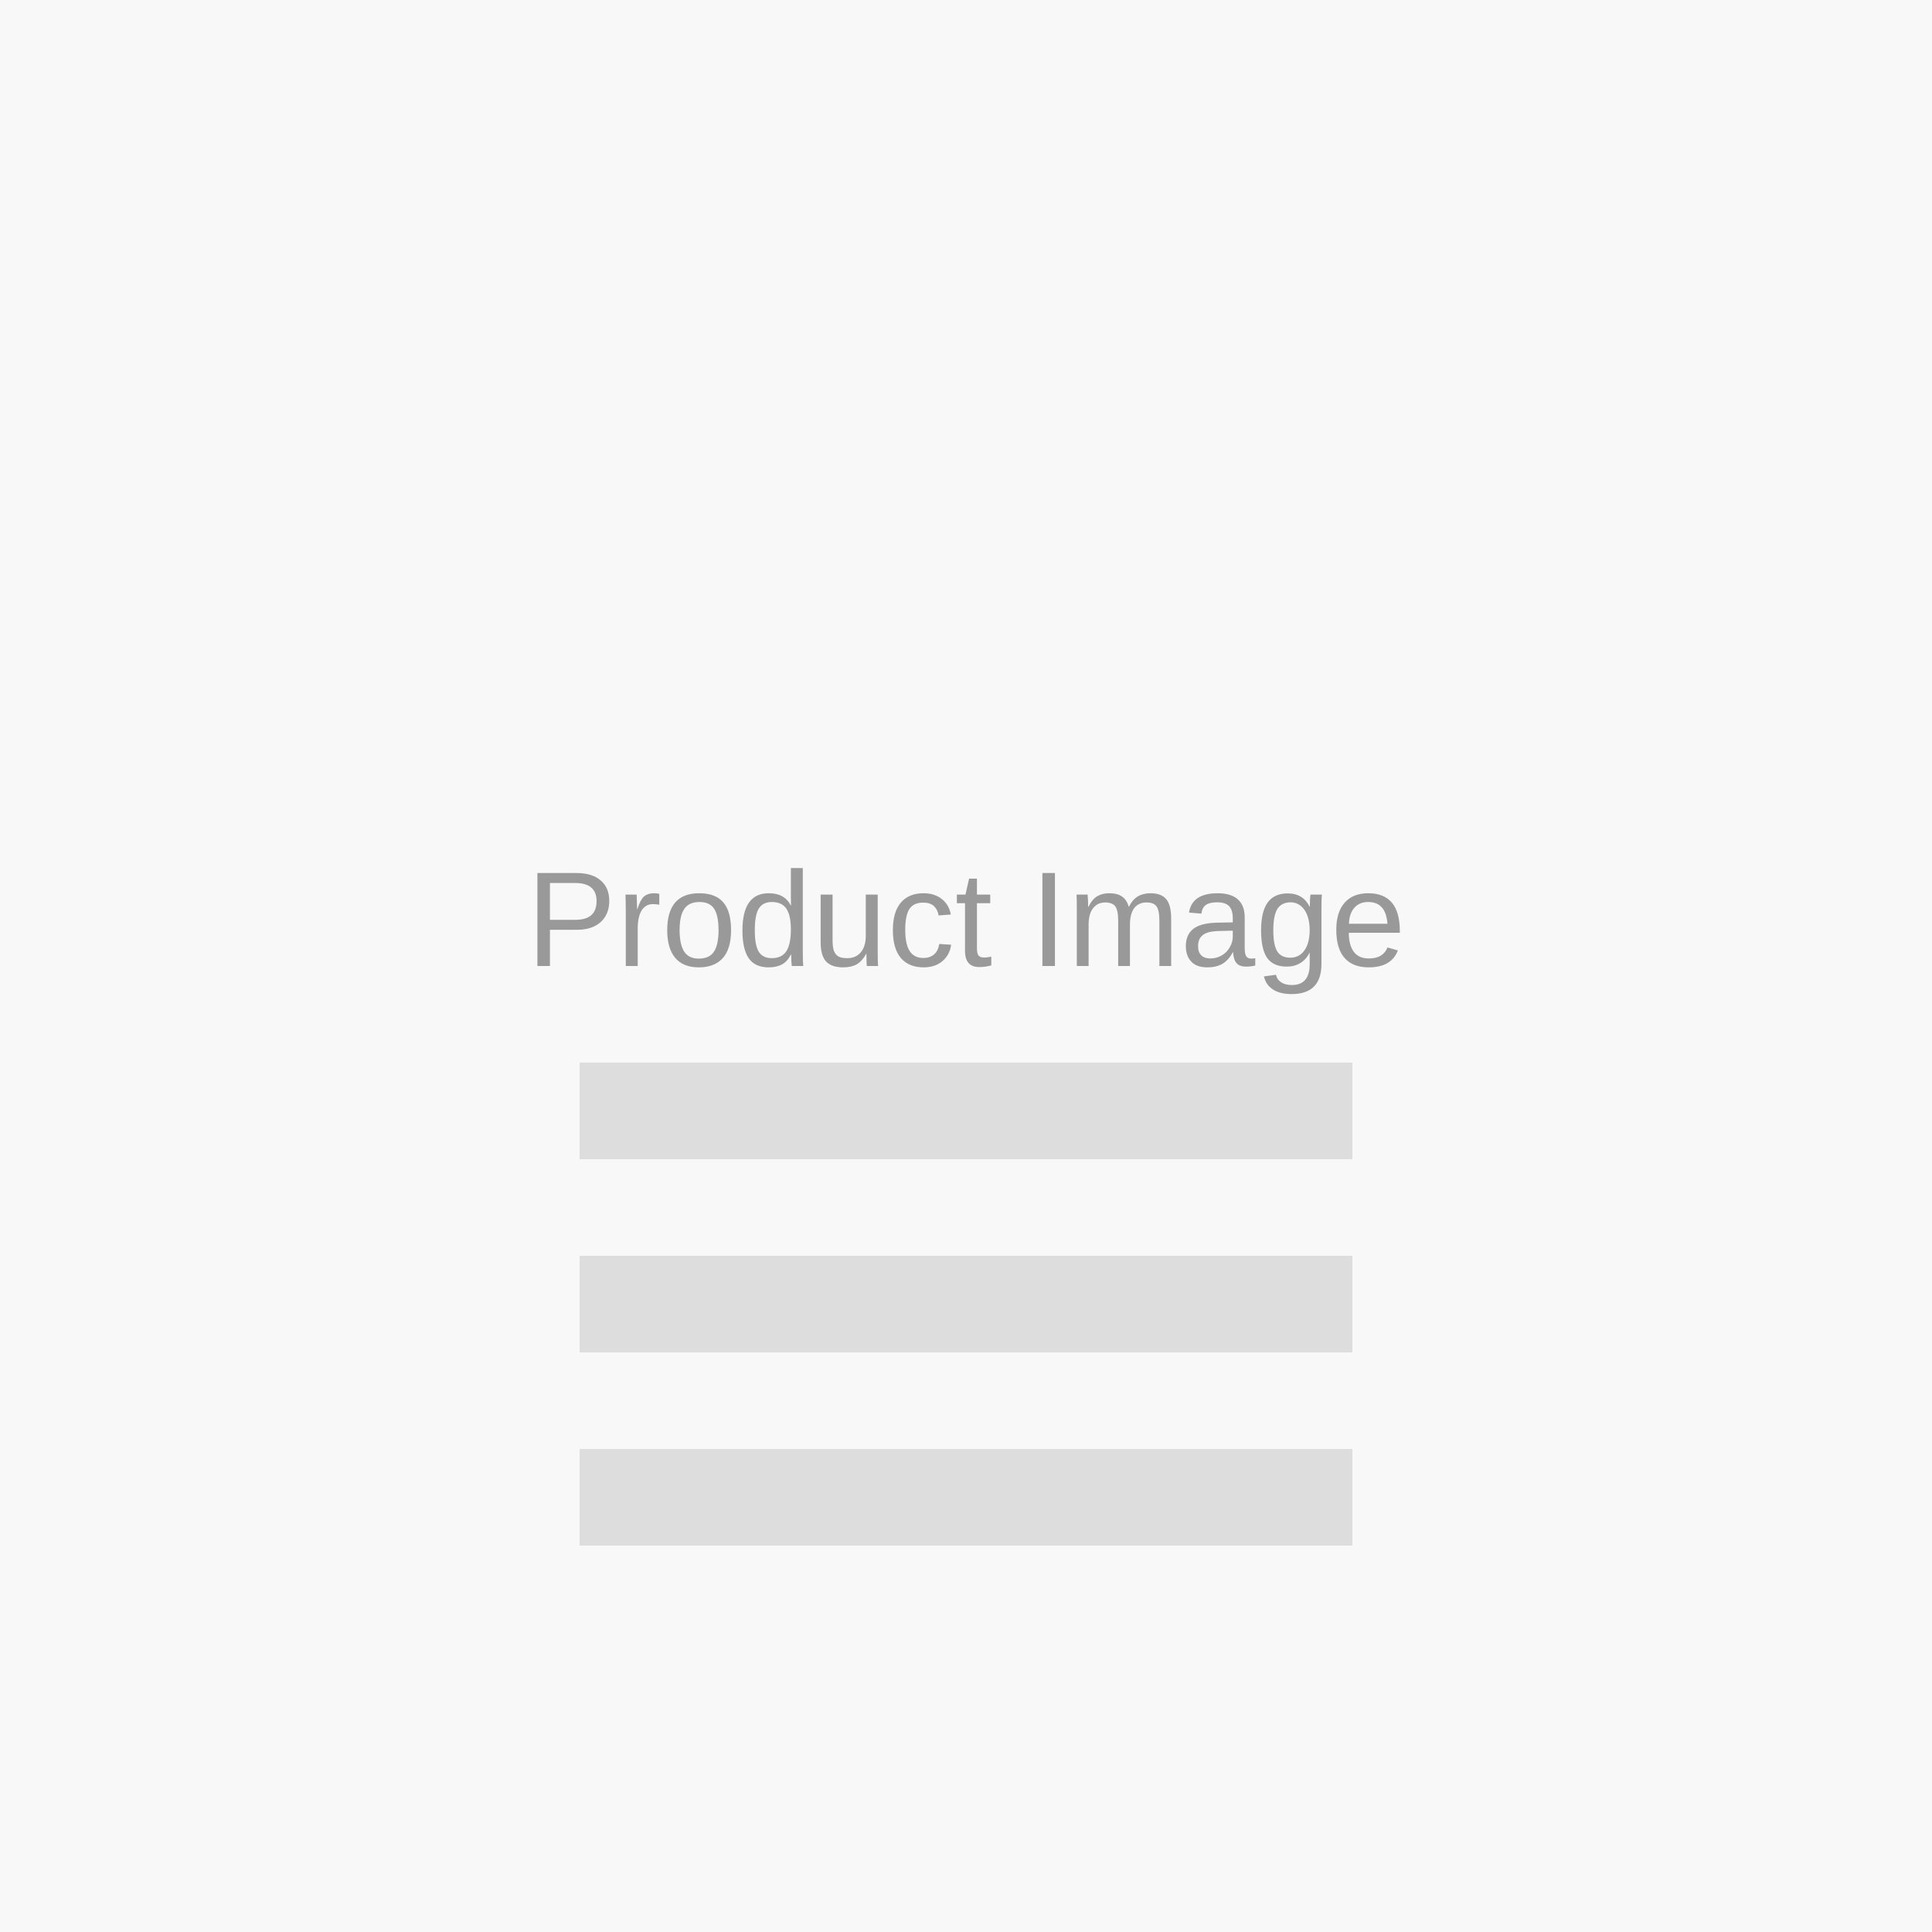
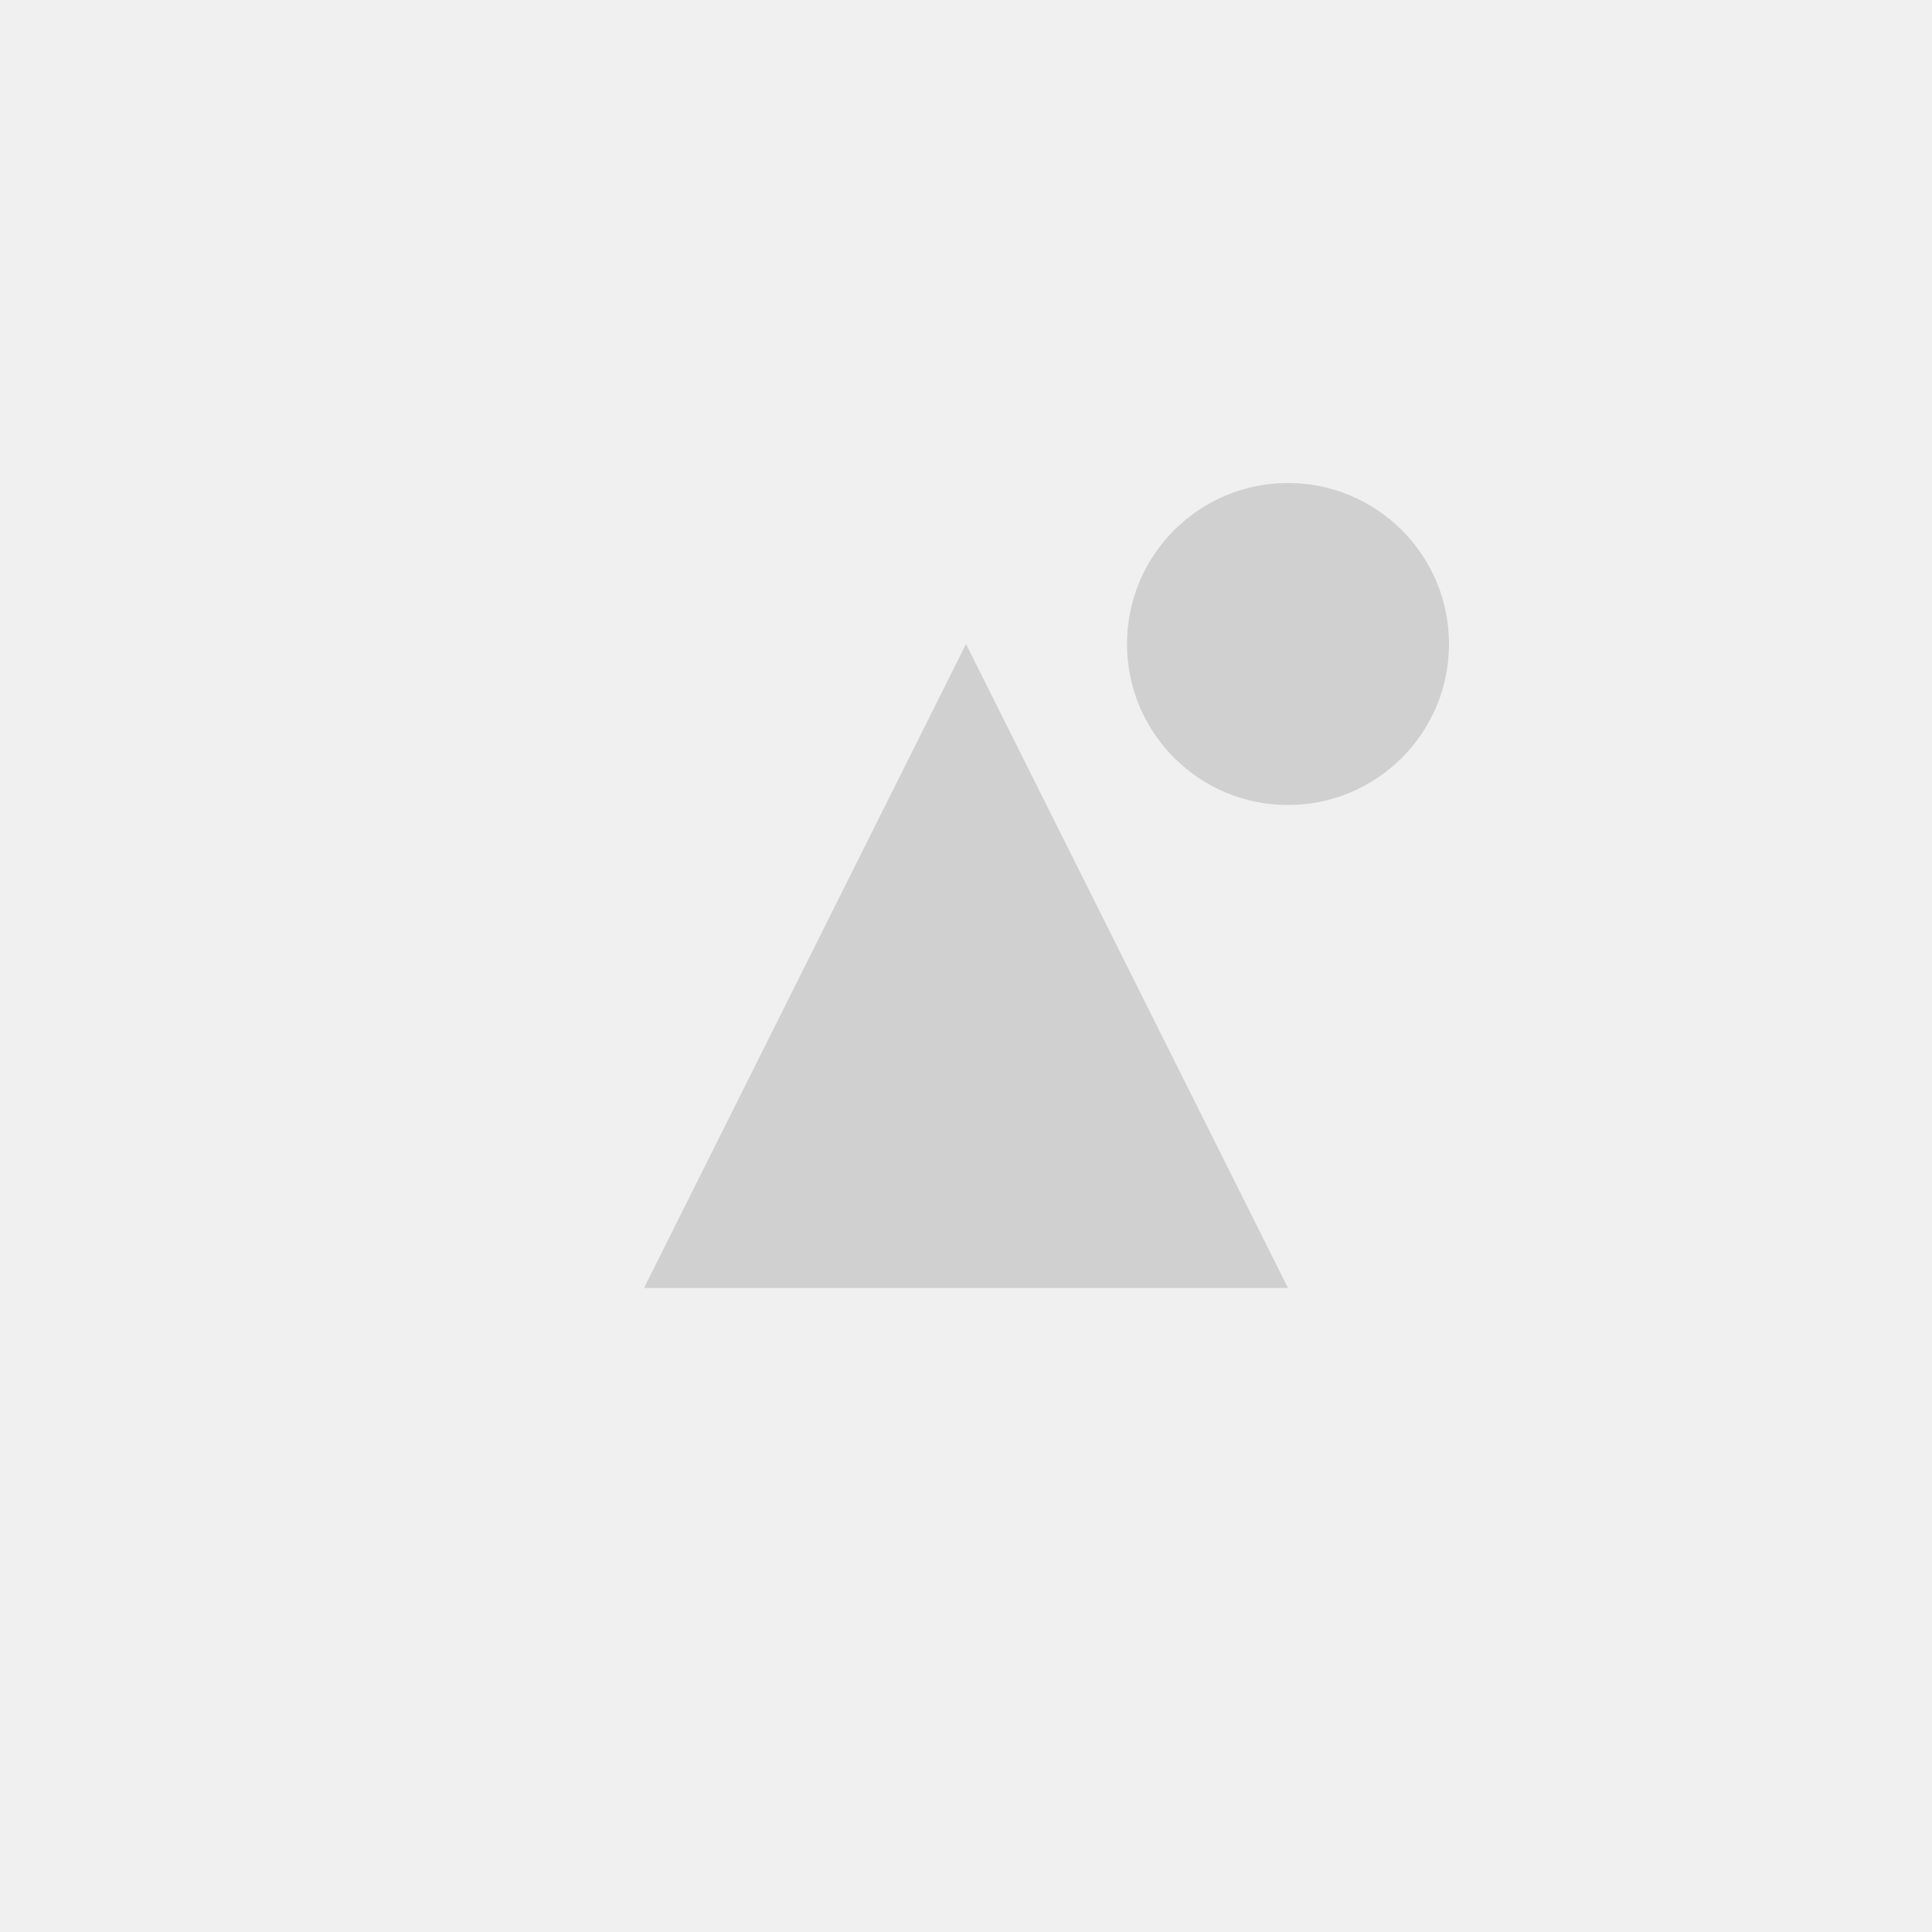
- <svg xmlns="http://www.w3.org/2000/svg" width="200" height="200">
-   <rect width="200" height="200" fill="#f8f8f8" />
-   <text x="100" y="100" font-family="Arial" font-size="14" text-anchor="middle" fill="#999">Product Image</text>
-   <rect x="60" y="110" width="80" height="10" fill="#ddd" />
-   <rect x="60" y="130" width="80" height="10" fill="#ddd" />
-   <rect x="60" y="150" width="80" height="10" fill="#ddd" />
+ <svg xmlns="http://www.w3.org/2000/svg" width="240" height="240" viewBox="0 0 240 240">
+   <rect width="240" height="240" fill="#f0f0f0" />
+   <path d="M120,80 L160,160 L80,160 Z" fill="#d0d0d0" />
+   <circle cx="160" cy="80" r="20" fill="#d0d0d0" />
</svg>
